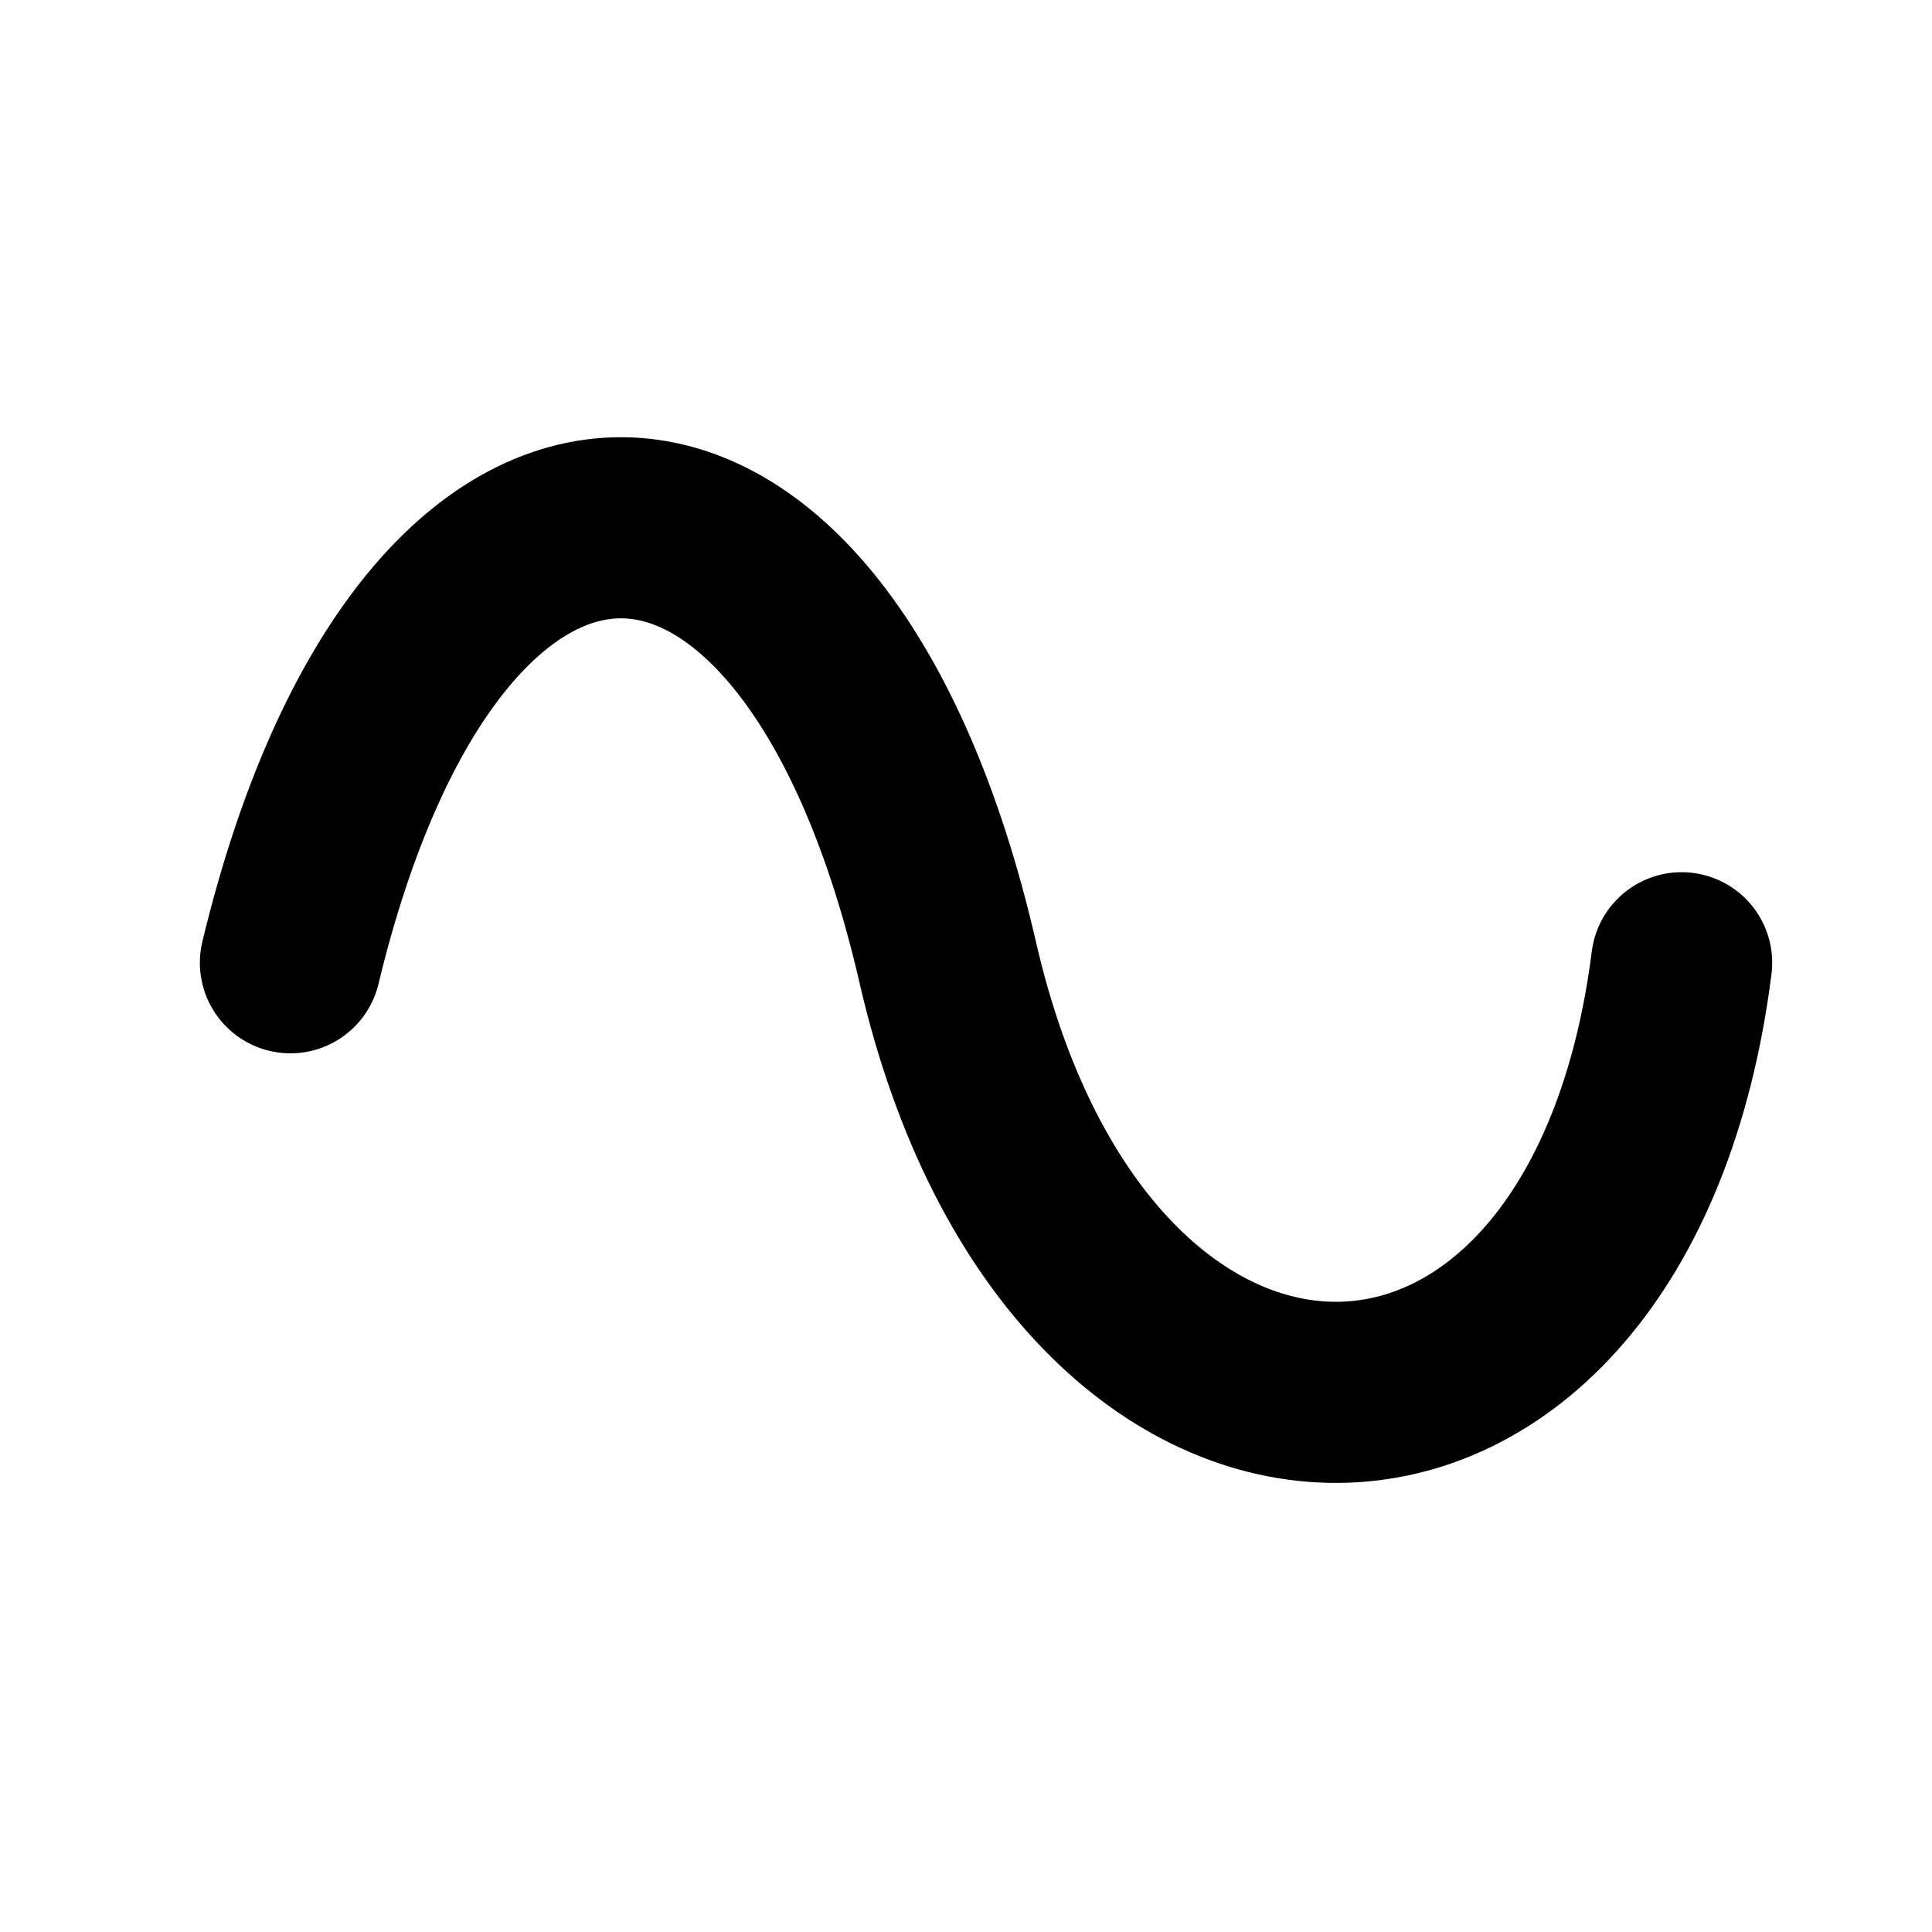
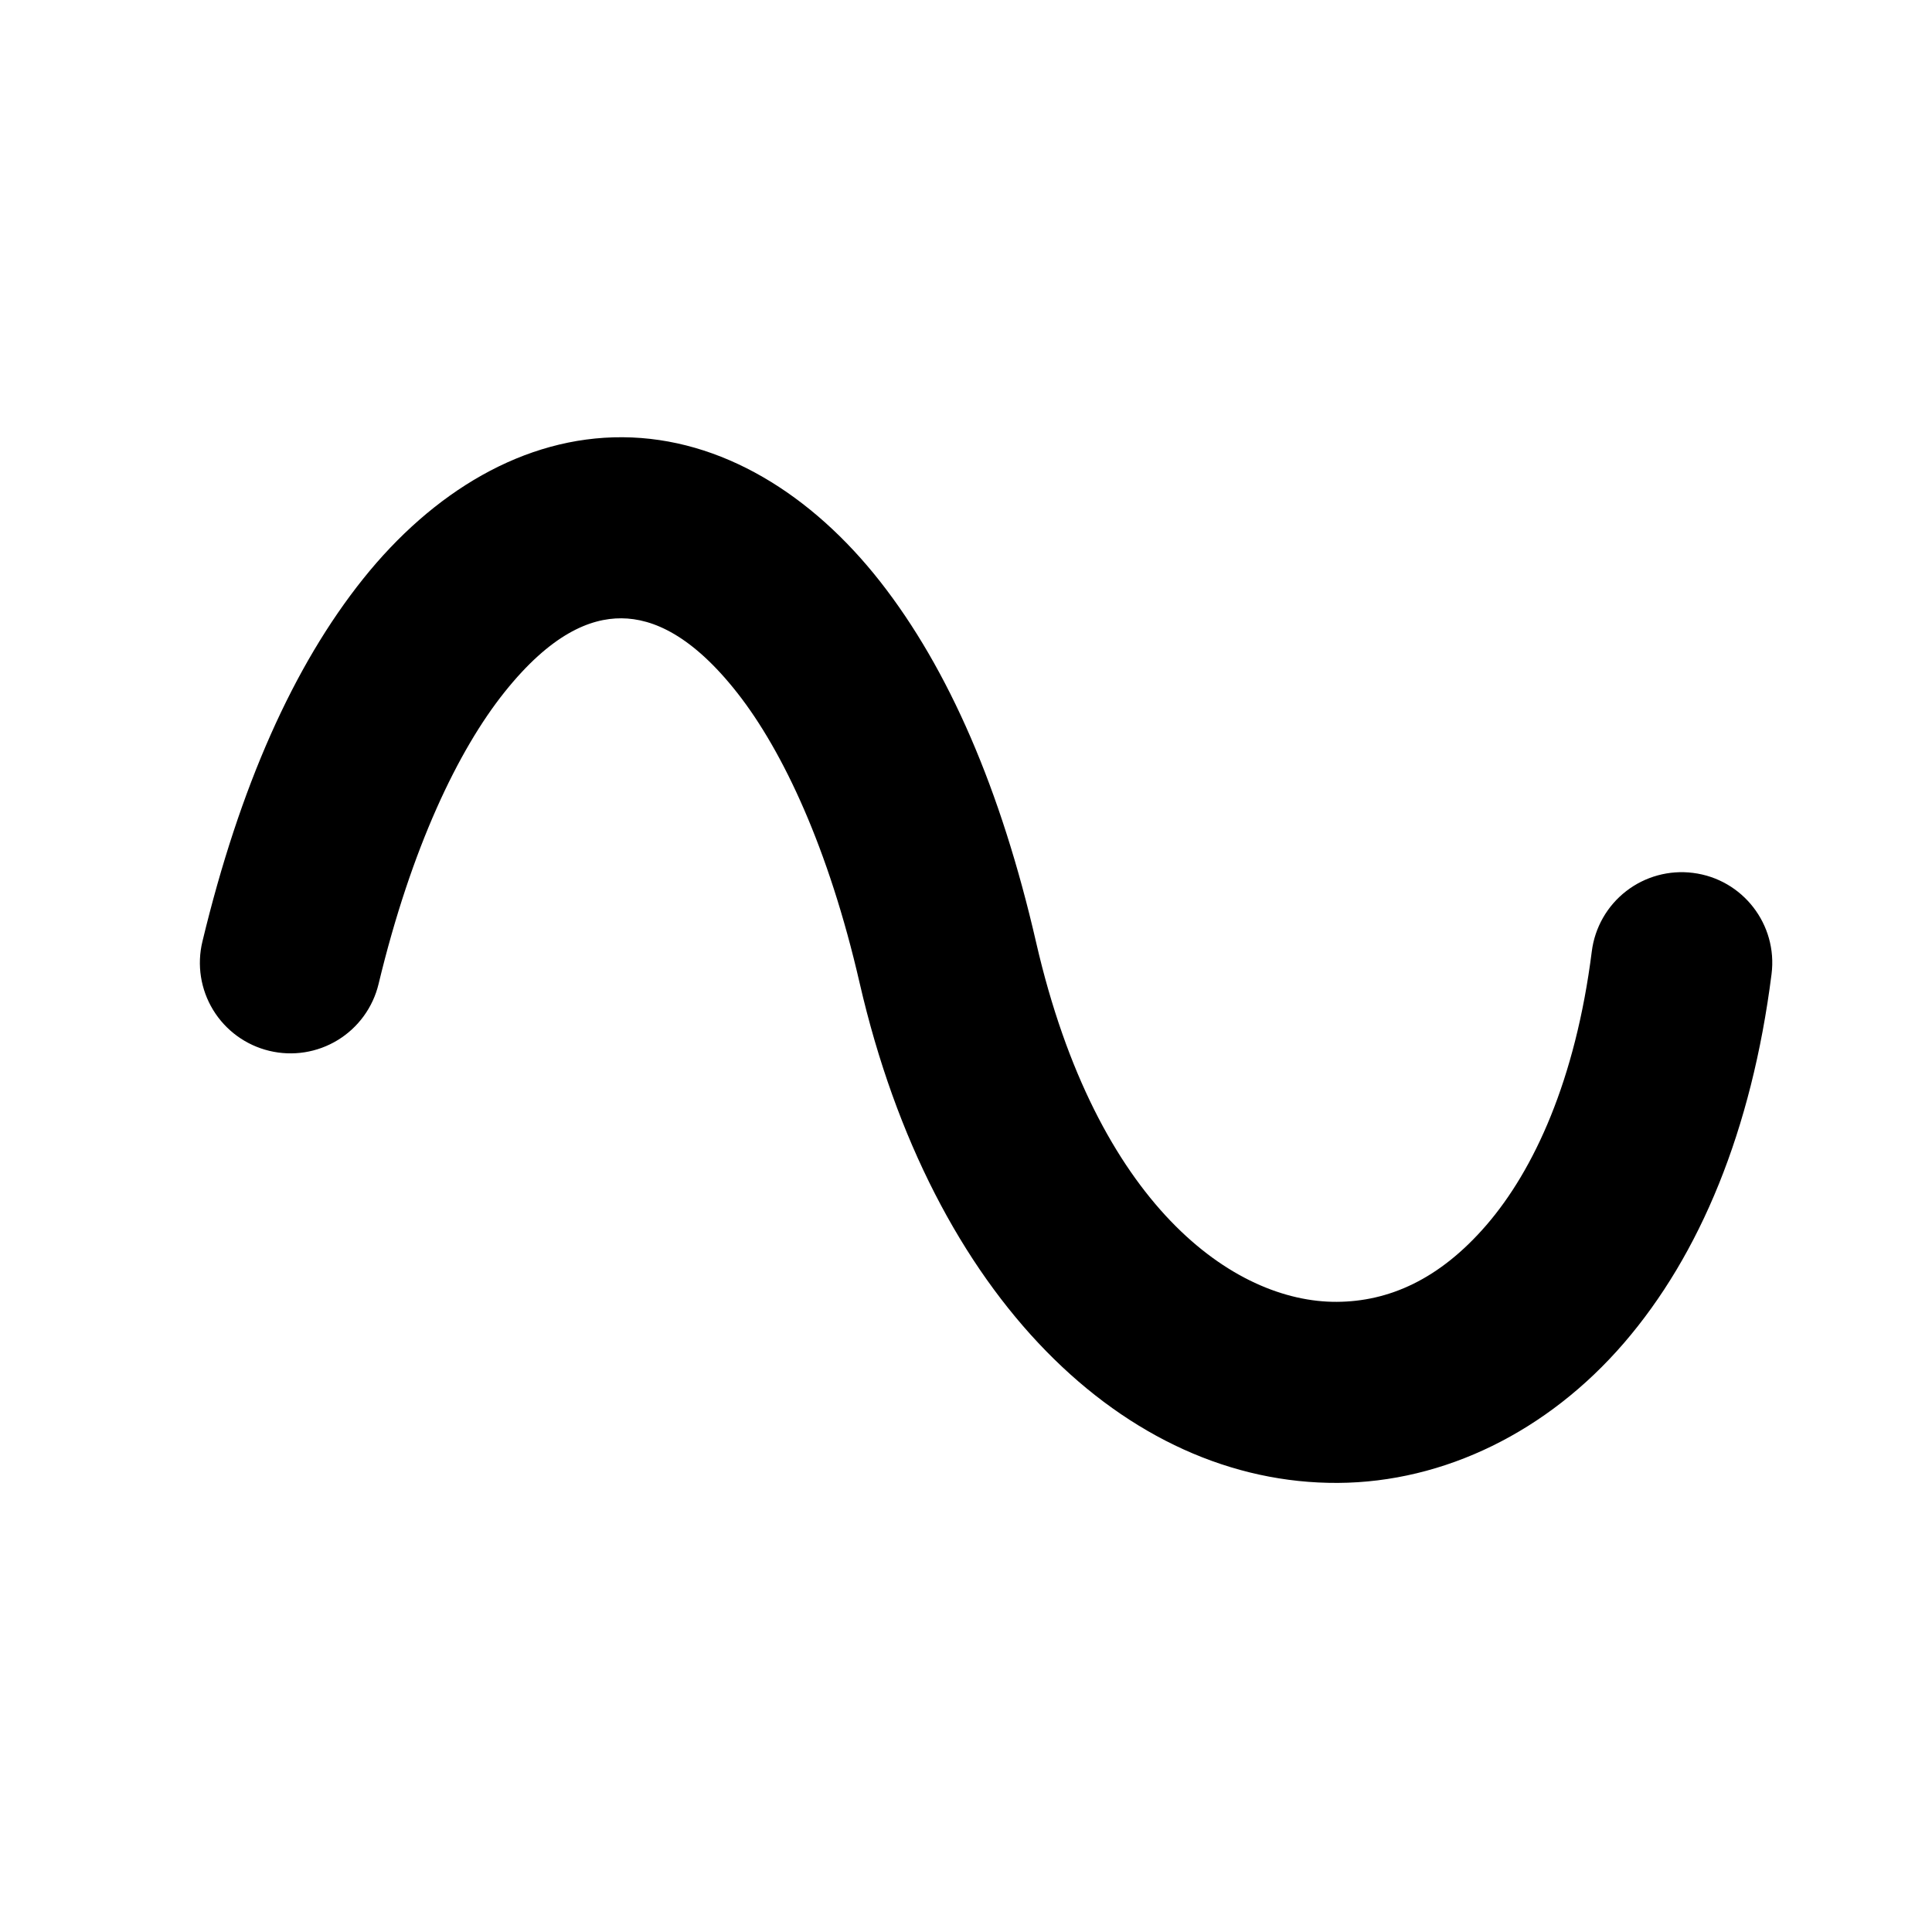
<svg xmlns="http://www.w3.org/2000/svg" width="33.867mm" height="33.867mm" viewBox="0 0 33.867 33.867" version="1.1" id="svg8">
  <defs id="defs2" />
  <g id="layer1" transform="translate(-103.9638,-103.3354)">
-     <path style="fill:none;stroke:#000000;stroke-width:3.175;stroke-linecap:round;stroke-linejoin:miter;stroke-miterlimit:4;stroke-dasharray:none;stroke-opacity:1" d="m 109.055,120.212 c 2.462,-10.229 9.201,-10.104 11.524,0 2.323,10.104 11.599,9.978 12.863,0" id="path871" />
+     <path style="color:#000000;font-style:normal;font-variant:normal;font-weight:normal;font-stretch:normal;font-size:medium;line-height:normal;font-family:sans-serif;font-variant-ligatures:normal;font-variant-position:normal;font-variant-caps:normal;font-variant-numeric:normal;font-variant-alternates:normal;font-variant-east-asian:normal;font-feature-settings:normal;font-variation-settings:normal;text-indent:0;text-align:start;text-decoration:none;text-decoration-line:none;text-decoration-style:solid;text-decoration-color:#000000;letter-spacing:normal;word-spacing:normal;text-transform:none;writing-mode:lr-tb;direction:ltr;text-orientation:mixed;dominant-baseline:auto;baseline-shift:baseline;text-anchor:start;white-space:normal;shape-padding:0;shape-margin:0;inline-size:0;clip-rule:nonzero;display:inline;overflow:visible;visibility:visible;isolation:auto;mix-blend-mode:normal;color-interpolation:sRGB;color-interpolation-filters:linearRGB;solid-color:#000000;solid-opacity:1;vector-effect:none;fill:#000000;fill-opacity:1;fill-rule:nonzero;stroke:none;stroke-width:3.175;stroke-linecap:round;stroke-linejoin:miter;stroke-miterlimit:4;stroke-dasharray:none;stroke-dashoffset:0;stroke-opacity:1;filter-blend-mode:normal;filter-gaussianBlur-deviation:0;color-rendering:auto;image-rendering:auto;shape-rendering:auto;text-rendering:auto;enable-background:accumulate;opacity:1" d="M 114.881 111 C 113.15 110.988 111.547 111.959 110.328 113.484 C 109.109 115.009 108.166 117.122 107.512 119.84 A 1.587 1.587 0 0 0 108.684 121.756 A 1.587 1.587 0 0 0 110.6 120.584 C 111.176 118.188 111.999 116.48 112.809 115.467 C 113.618 114.454 114.307 114.17 114.859 114.174 C 115.412 114.178 116.099 114.474 116.895 115.49 C 117.69 116.506 118.49 118.205 119.033 120.568 C 120.299 126.071 123.69 129.351 127.418 129.33 C 129.282 129.319 131.093 128.43 132.43 126.879 C 133.767 125.328 134.671 123.146 135.018 120.412 A 1.587 1.587 0 0 0 133.643 118.637 A 1.587 1.587 0 0 0 131.867 120.014 C 131.582 122.268 130.854 123.843 130.023 124.807 C 129.193 125.77 128.302 126.151 127.398 126.156 C 125.591 126.167 123.185 124.458 122.127 119.857 C 121.509 117.169 120.593 115.063 119.395 113.533 C 118.196 112.004 116.611 111.012 114.881 111 z " id="path4097" />
  </g>
</svg>
